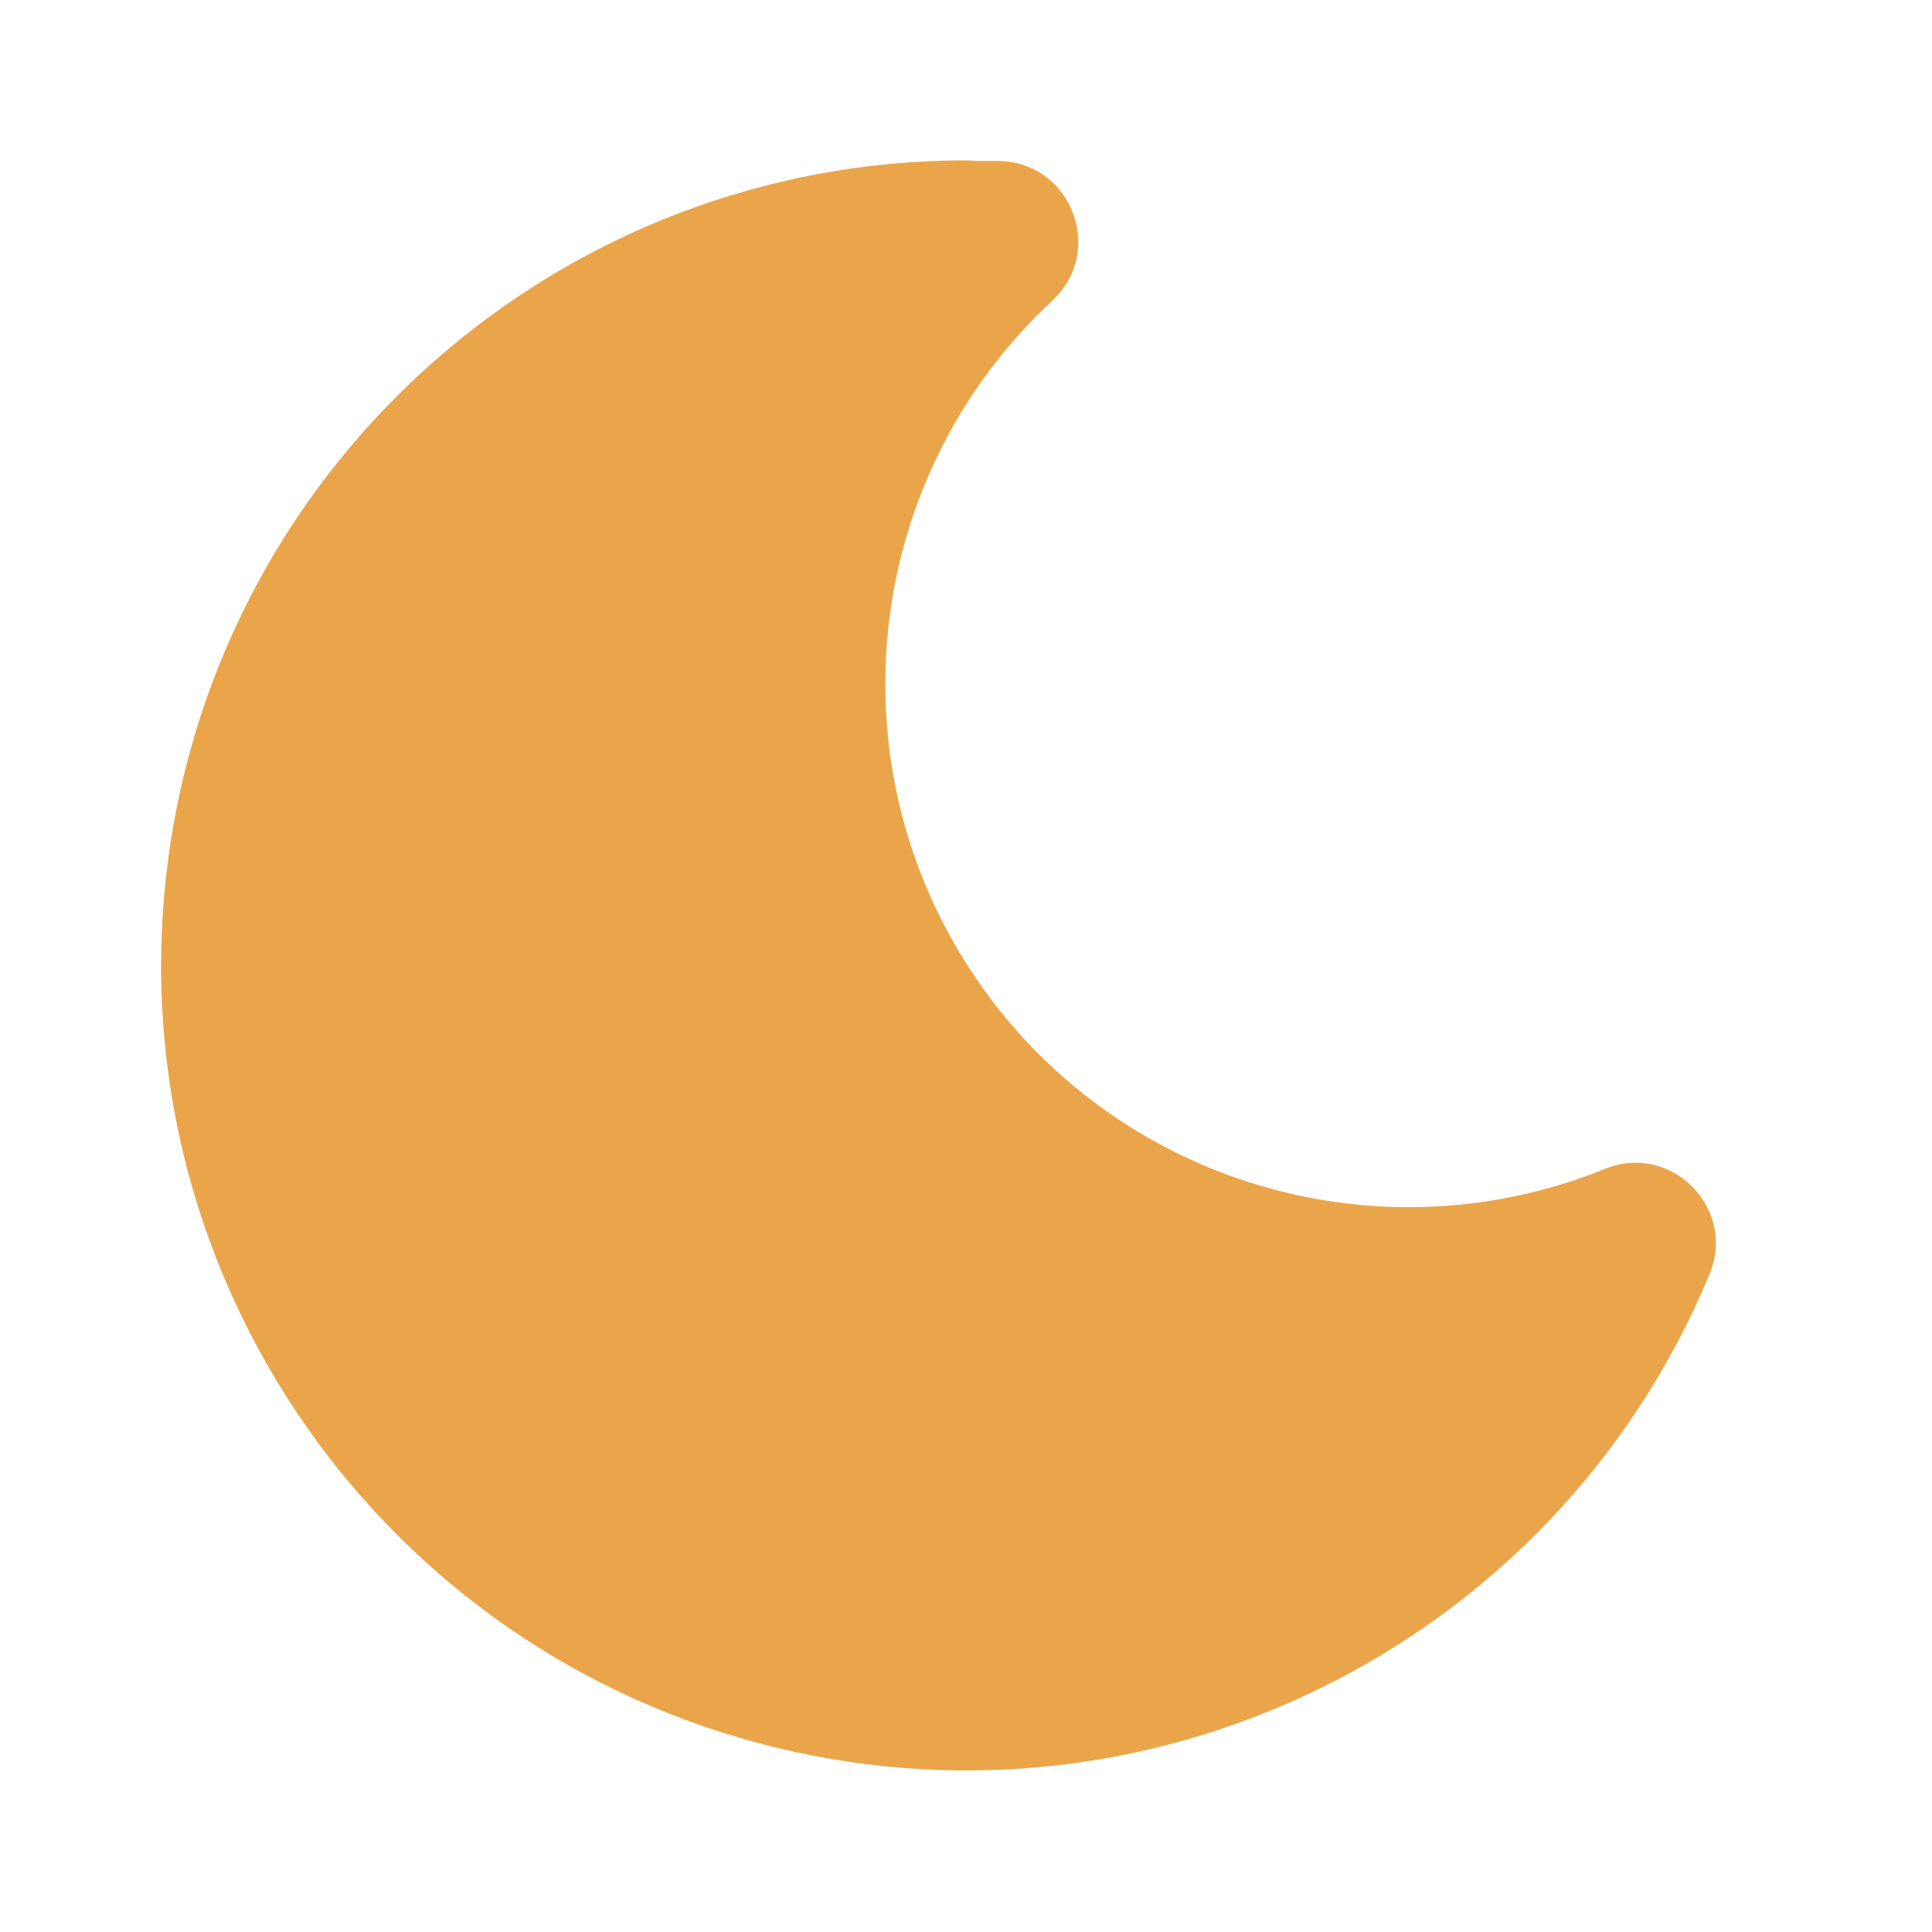
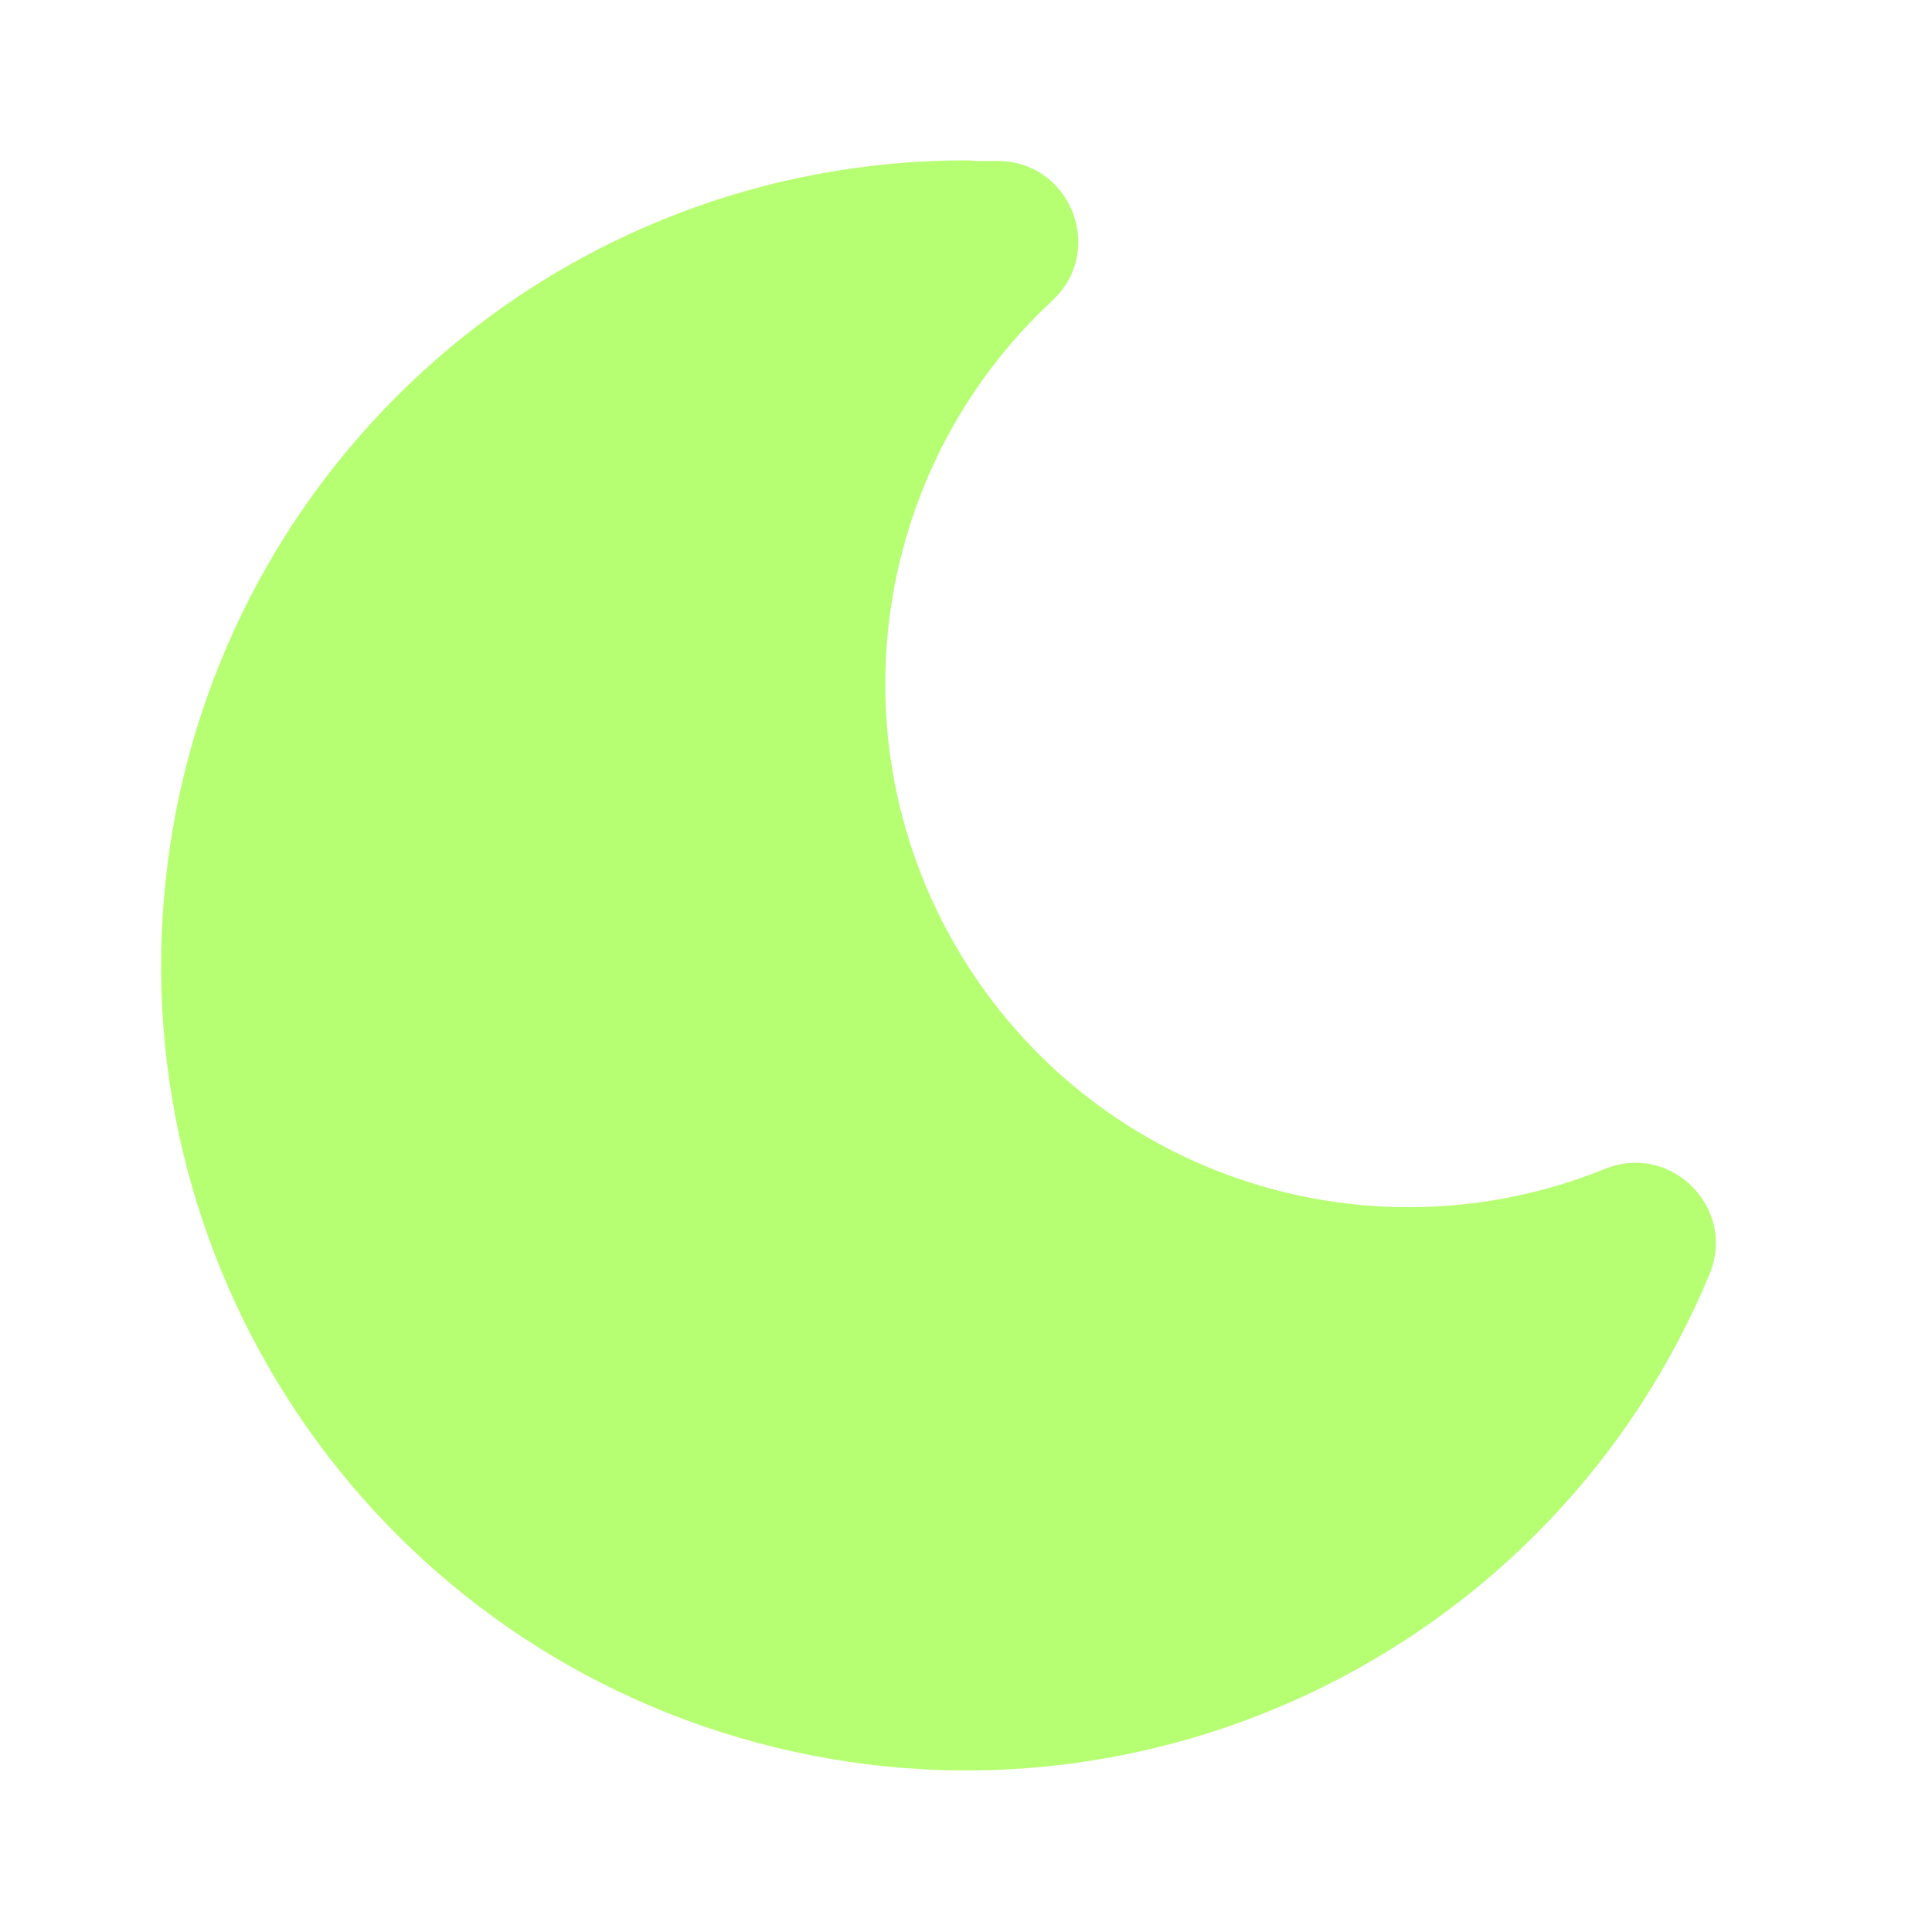
<svg xmlns="http://www.w3.org/2000/svg" viewBox="0 0 24 24" width="32" height="32">
-   <path d="M12 1.992a10 10 0 1 0 9.236 13.838c.341 -.82 -.476 -1.644 -1.298 -1.31a6.5 6.5 0 0 1 -6.864 -10.787l.077 -.08c.551 -.63 .113 -1.653 -.758 -1.653h-.266l-.068 -.006l-.06 -.002z" fill="#eaa54a" />
+   <path d="M12 1.992a10 10 0 1 0 9.236 13.838c.341 -.82 -.476 -1.644 -1.298 -1.31a6.5 6.5 0 0 1 -6.864 -10.787l.077 -.08c.551 -.63 .113 -1.653 -.758 -1.653h-.266l-.068 -.006l-.06 -.002z" fill="#B7FF72" />
</svg>
